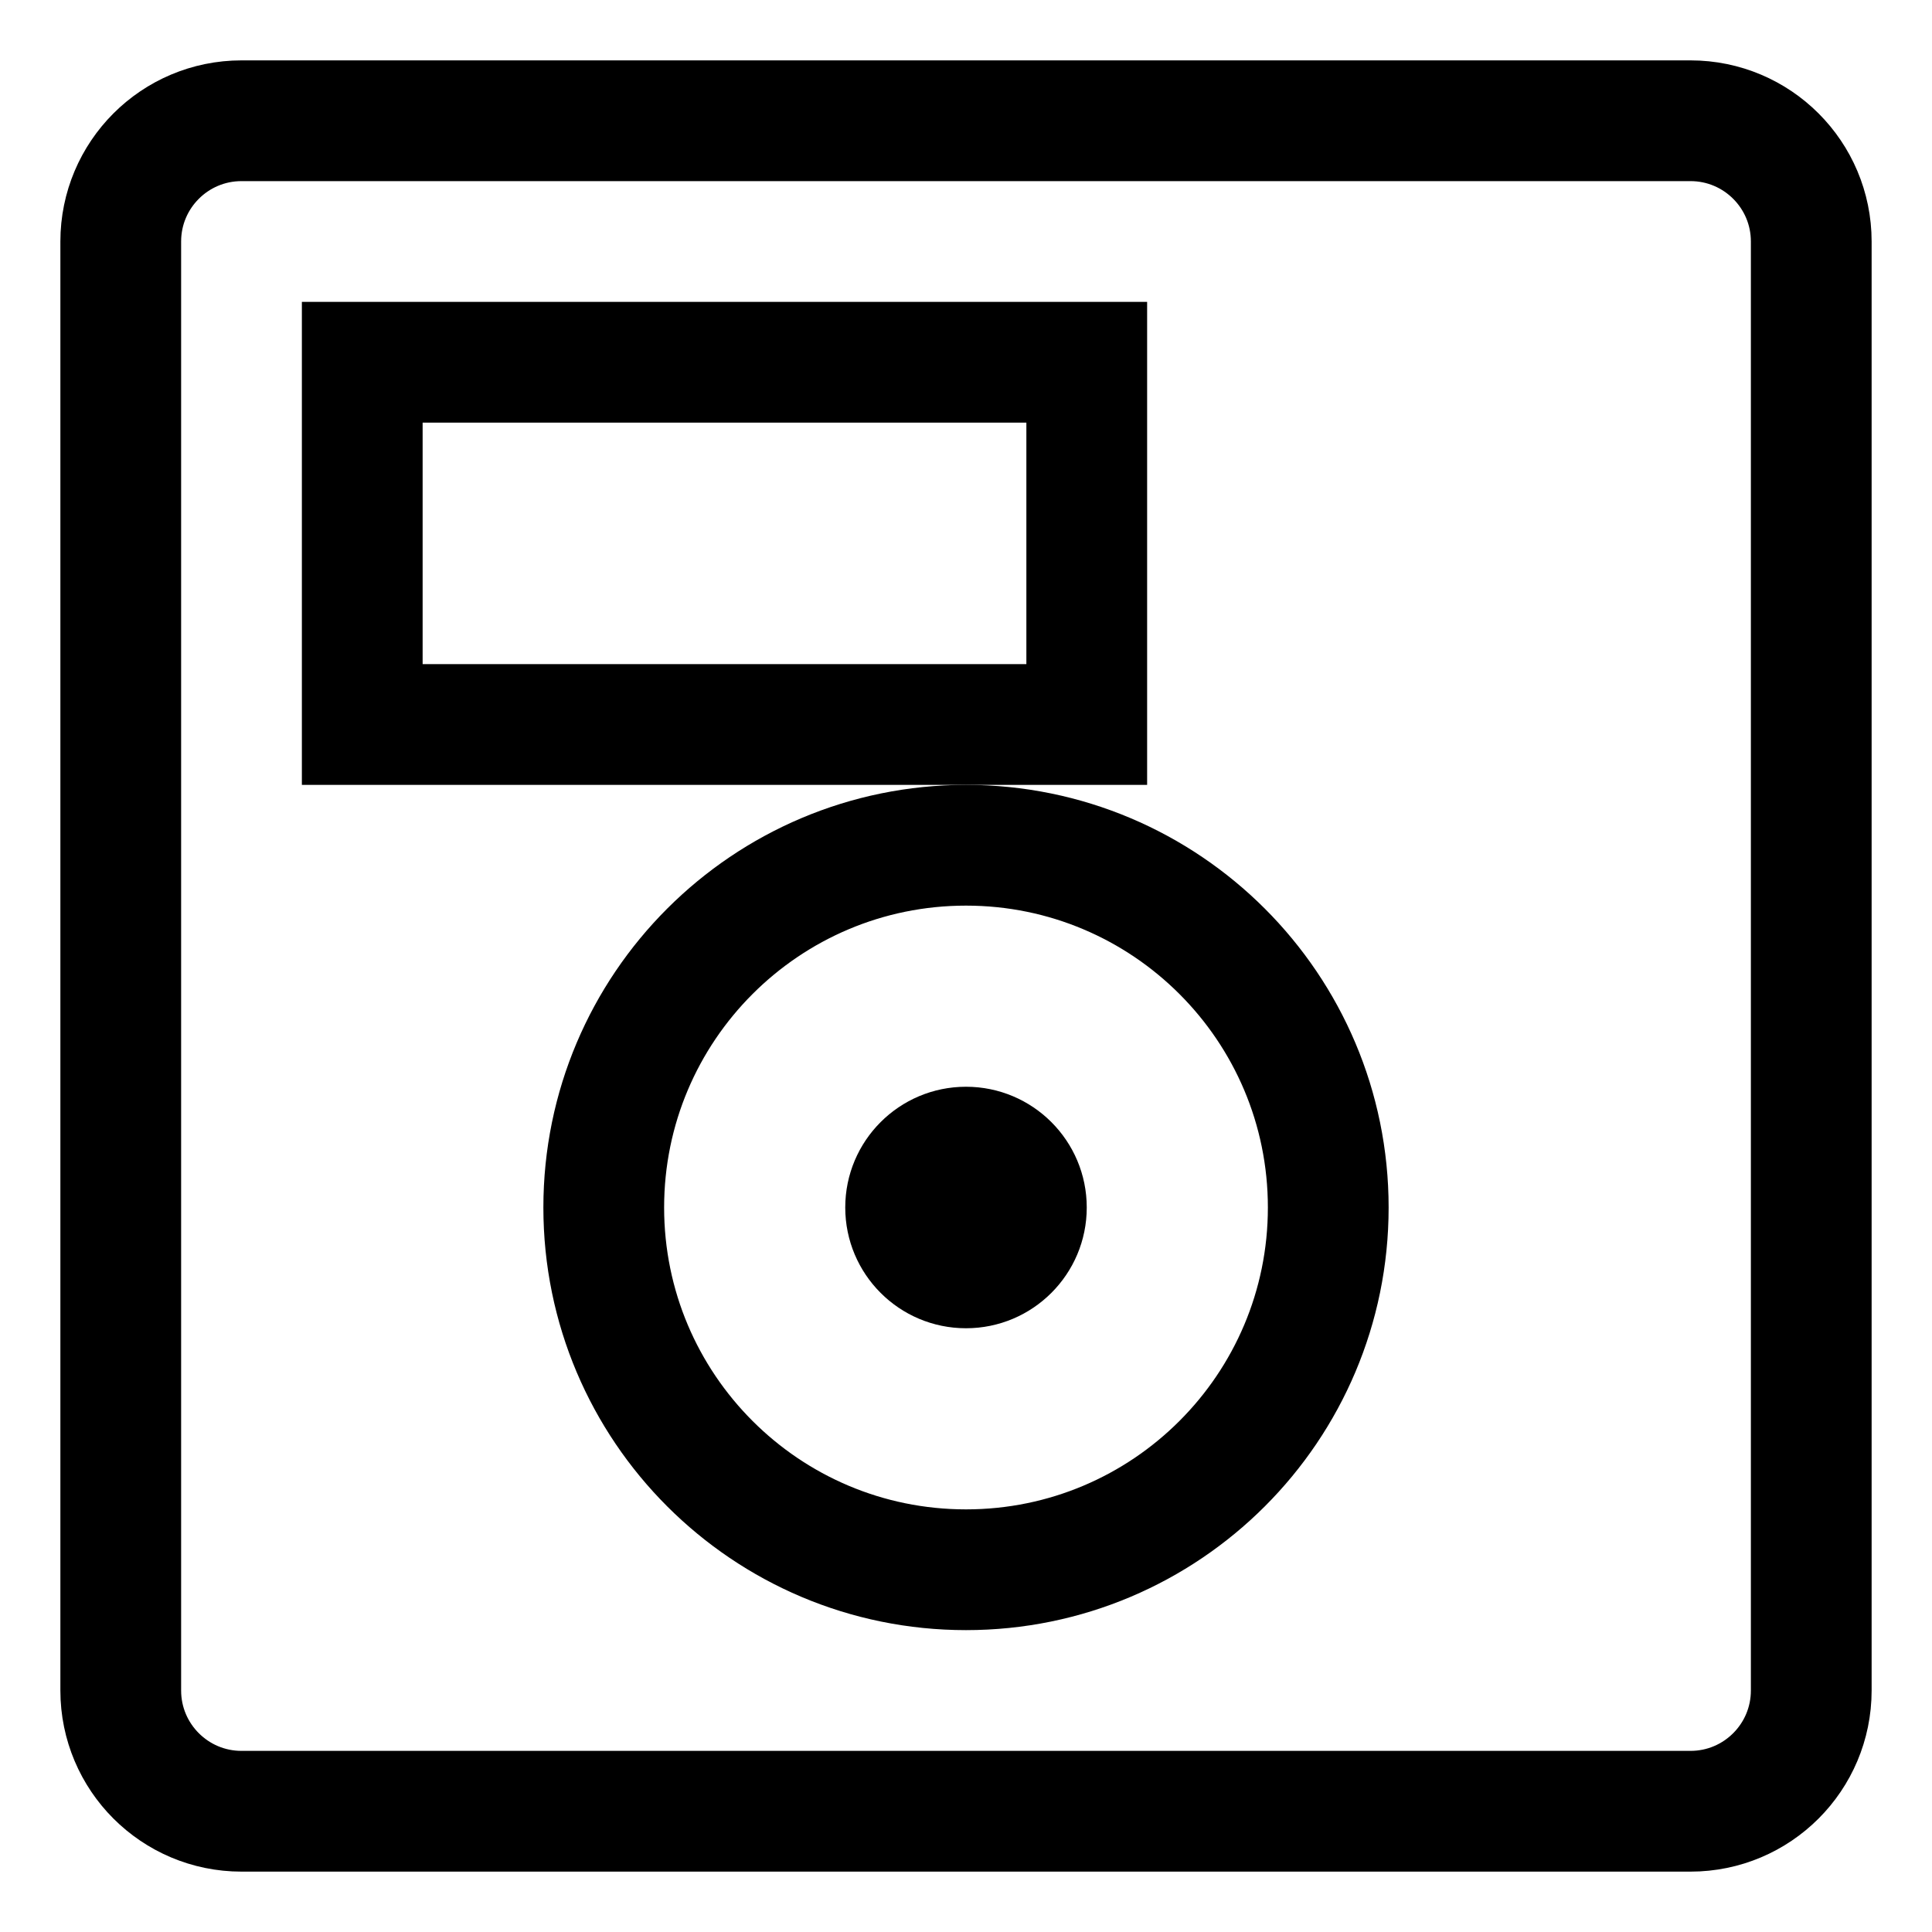
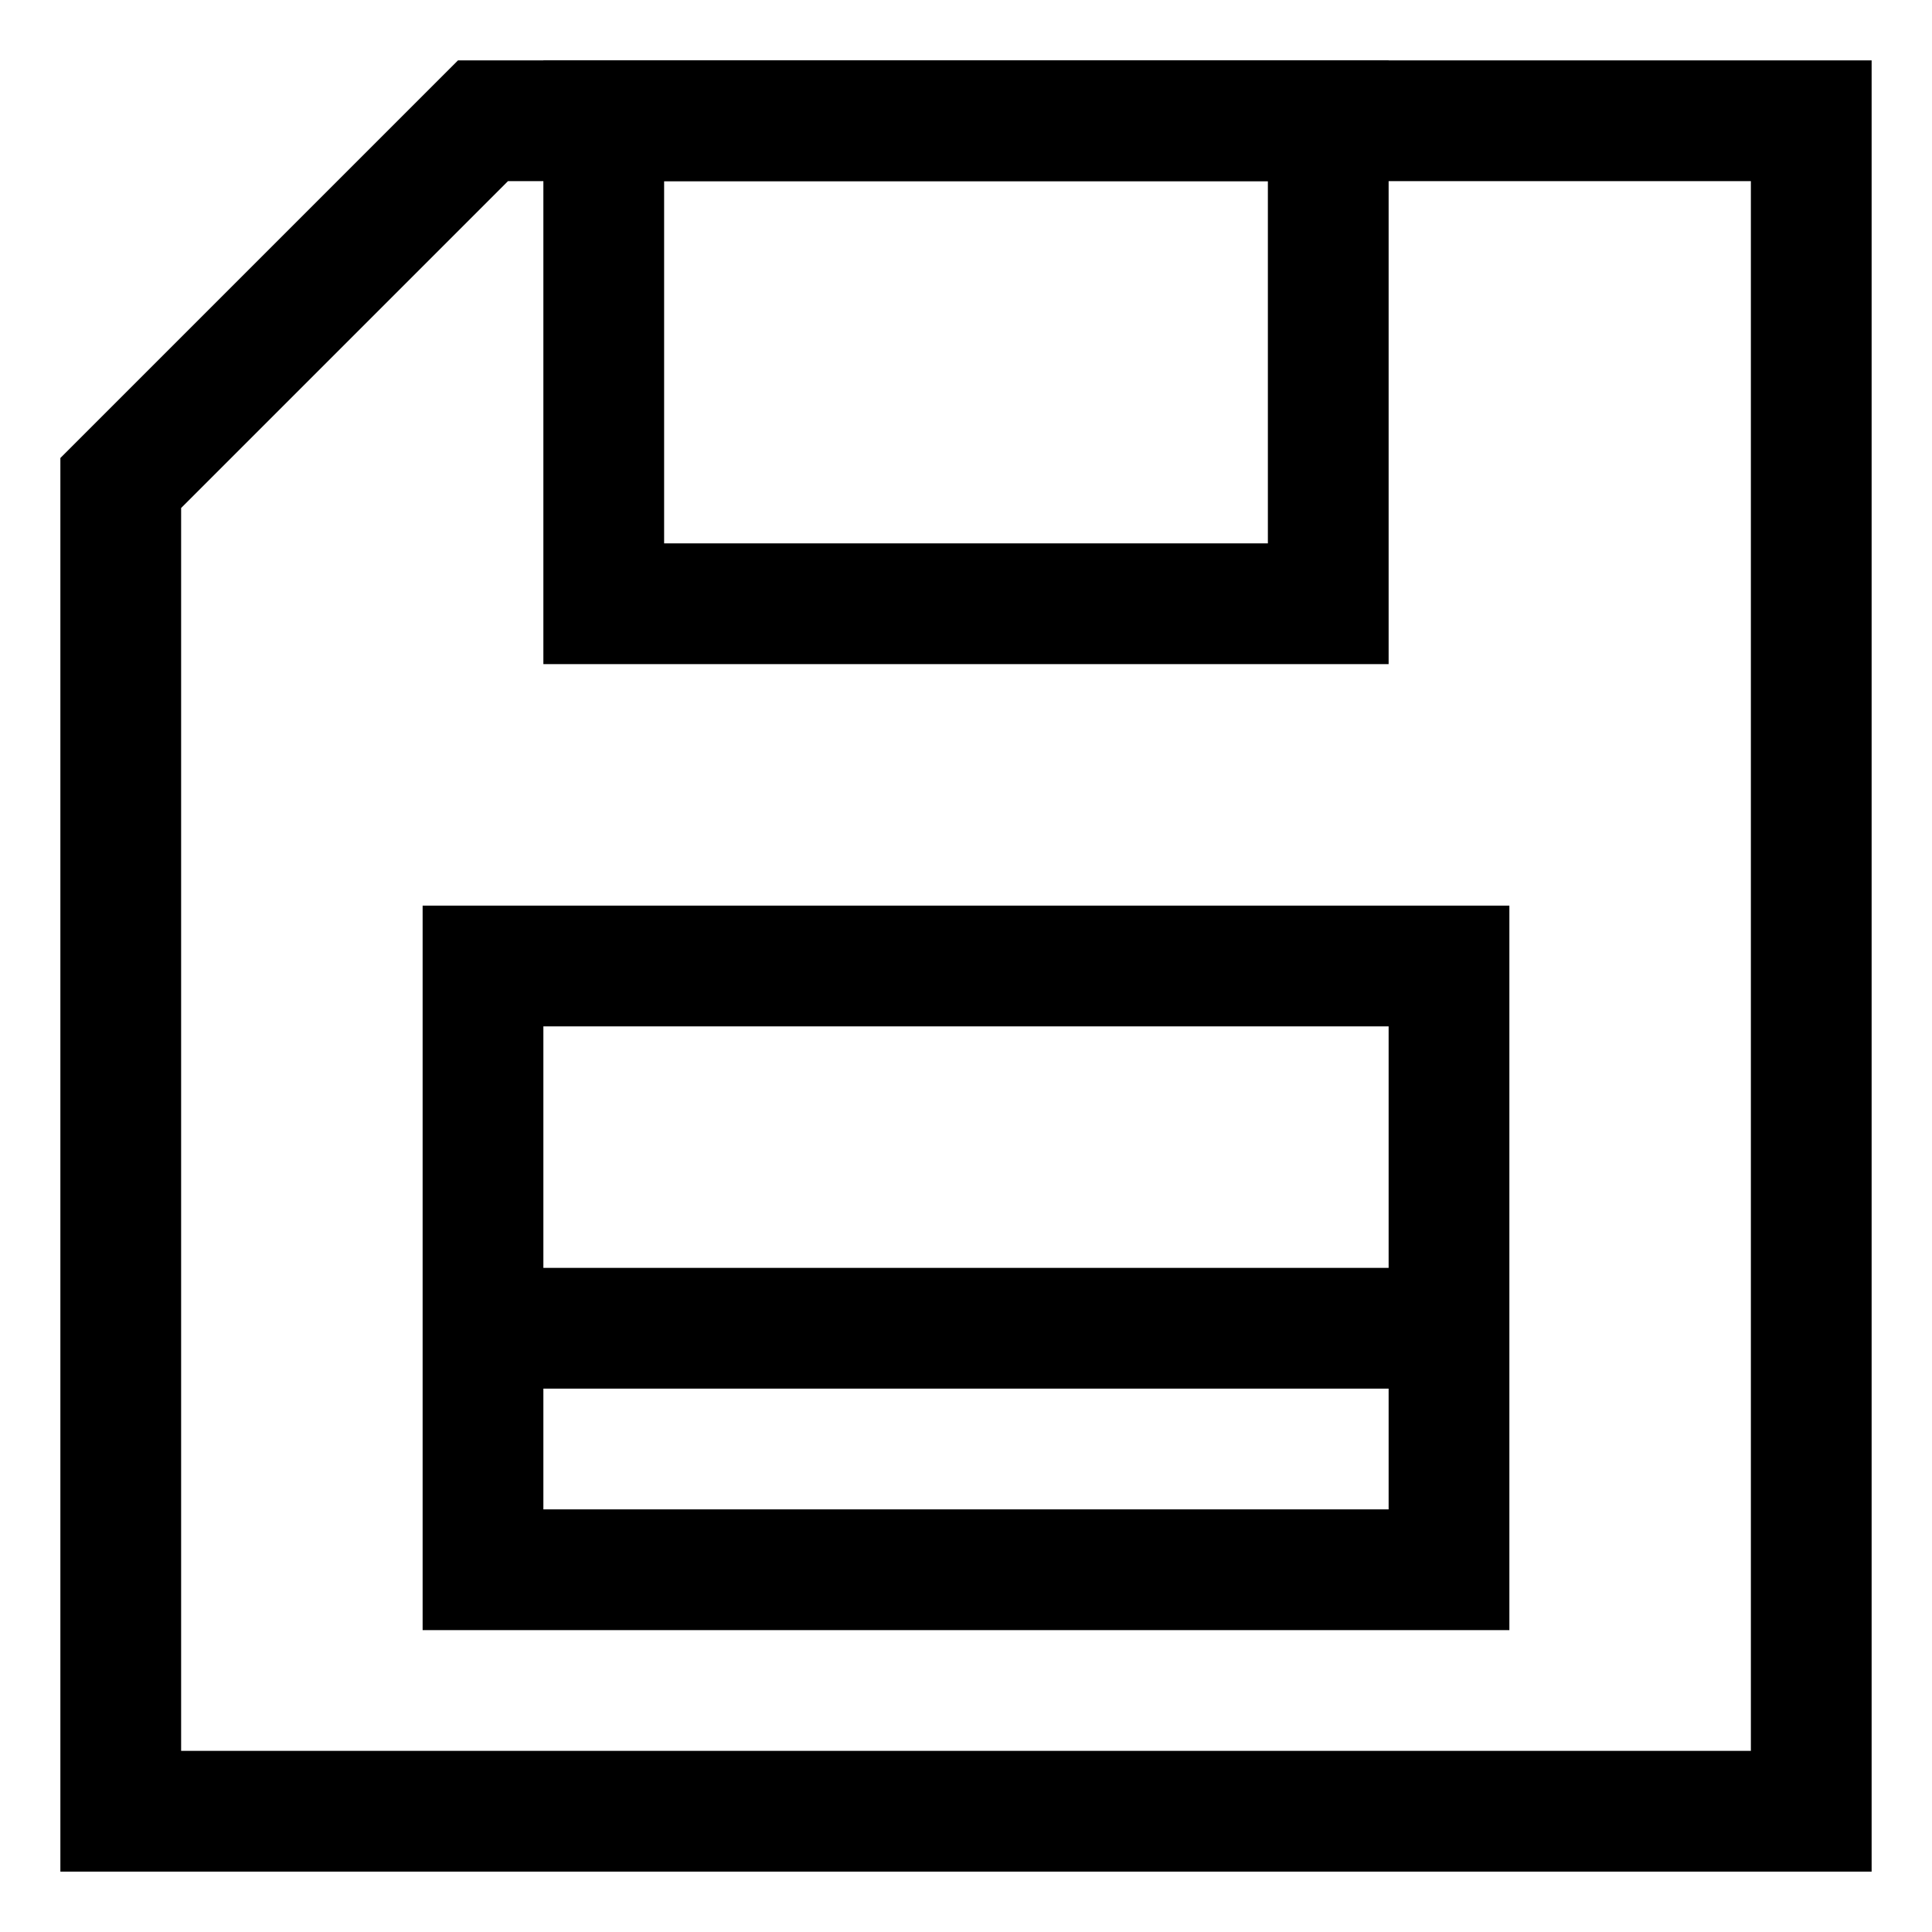
<svg xmlns="http://www.w3.org/2000/svg" viewBox="0 0 16 16">
-   <rect x="1" y="1" width="14" height="14" rx="1" ry="1" fill="none" stroke="black" />
-   <rect x="3" y="3" width="6" height="3" fill="none" stroke="black" />
-   <circle cx="8" cy="10" r="3" fill="none" stroke="black" />
-   <circle cx="8" cy="10" r="1" fill="black" />
+   <path d="M4 1H15V15H1V4Z" fill="none" stroke="currentColor" />
+   <rect x="5" y="1" width="6" height="4" fill="none" stroke="currentColor" />
+   <rect x="4" y="8" width="8" height="5" fill="none" stroke="currentColor" />
+   <line x1="4" y1="11" x2="12" y2="11" stroke="currentColor" />
</svg>
